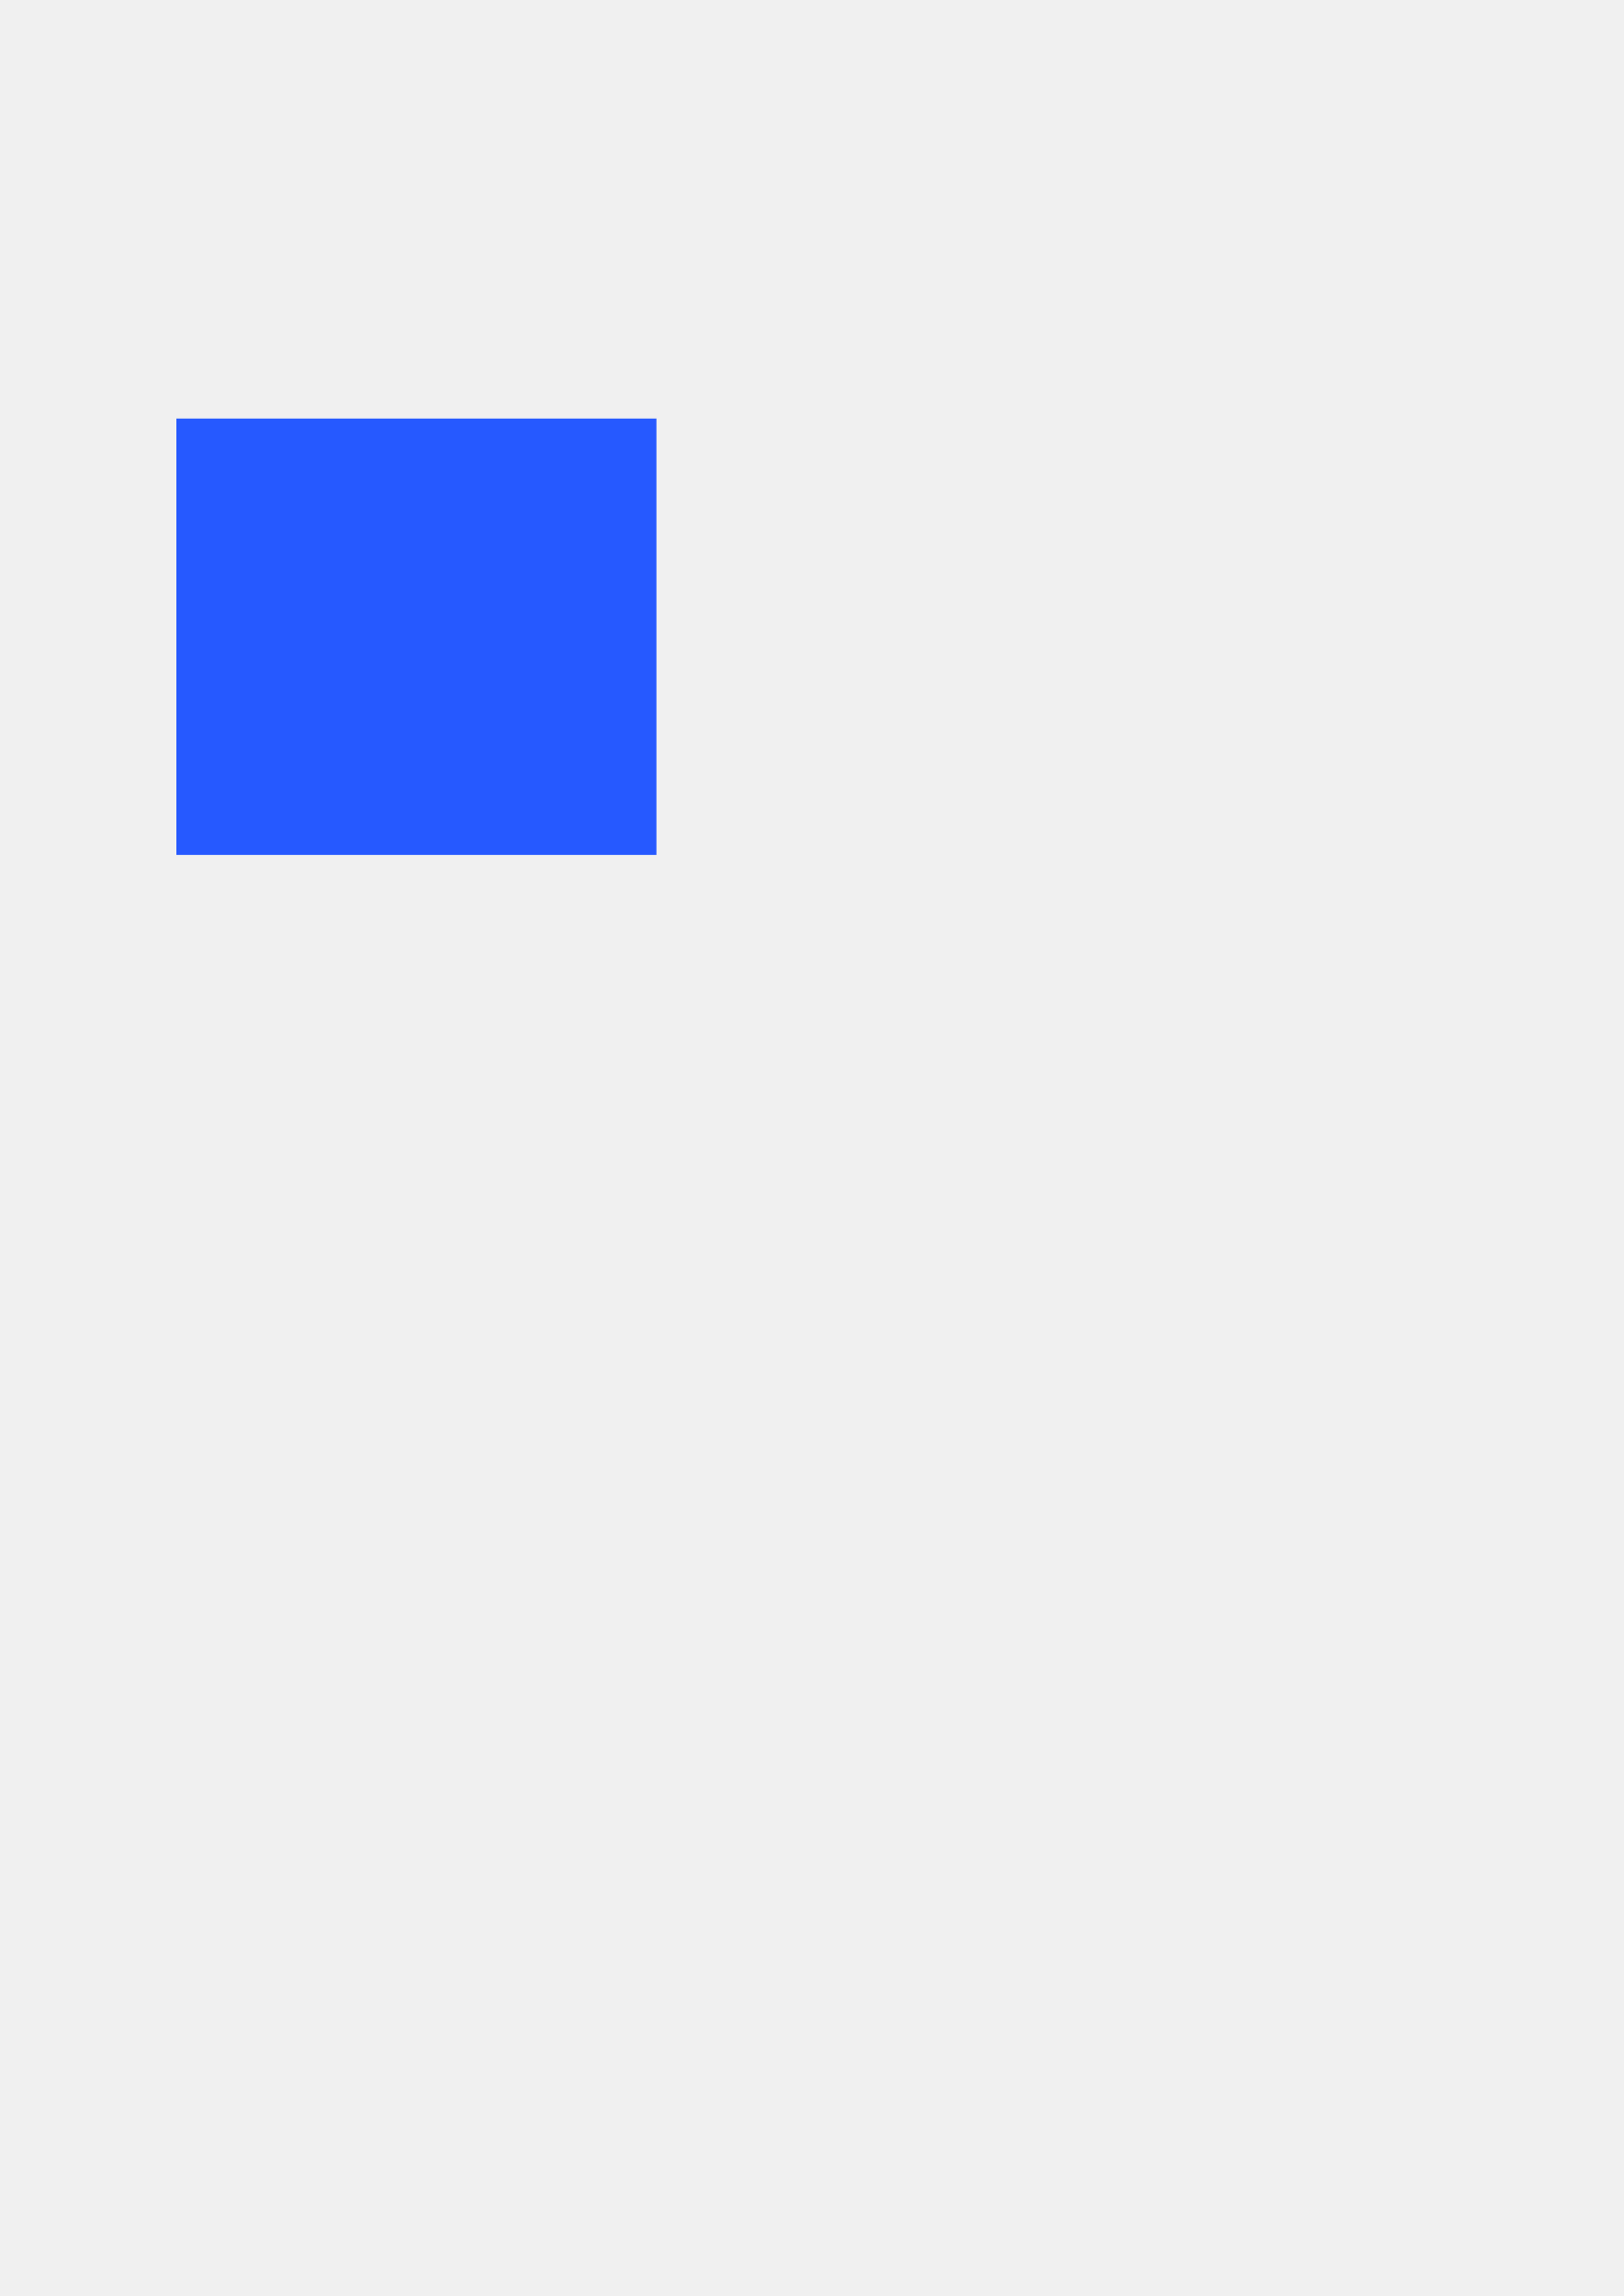
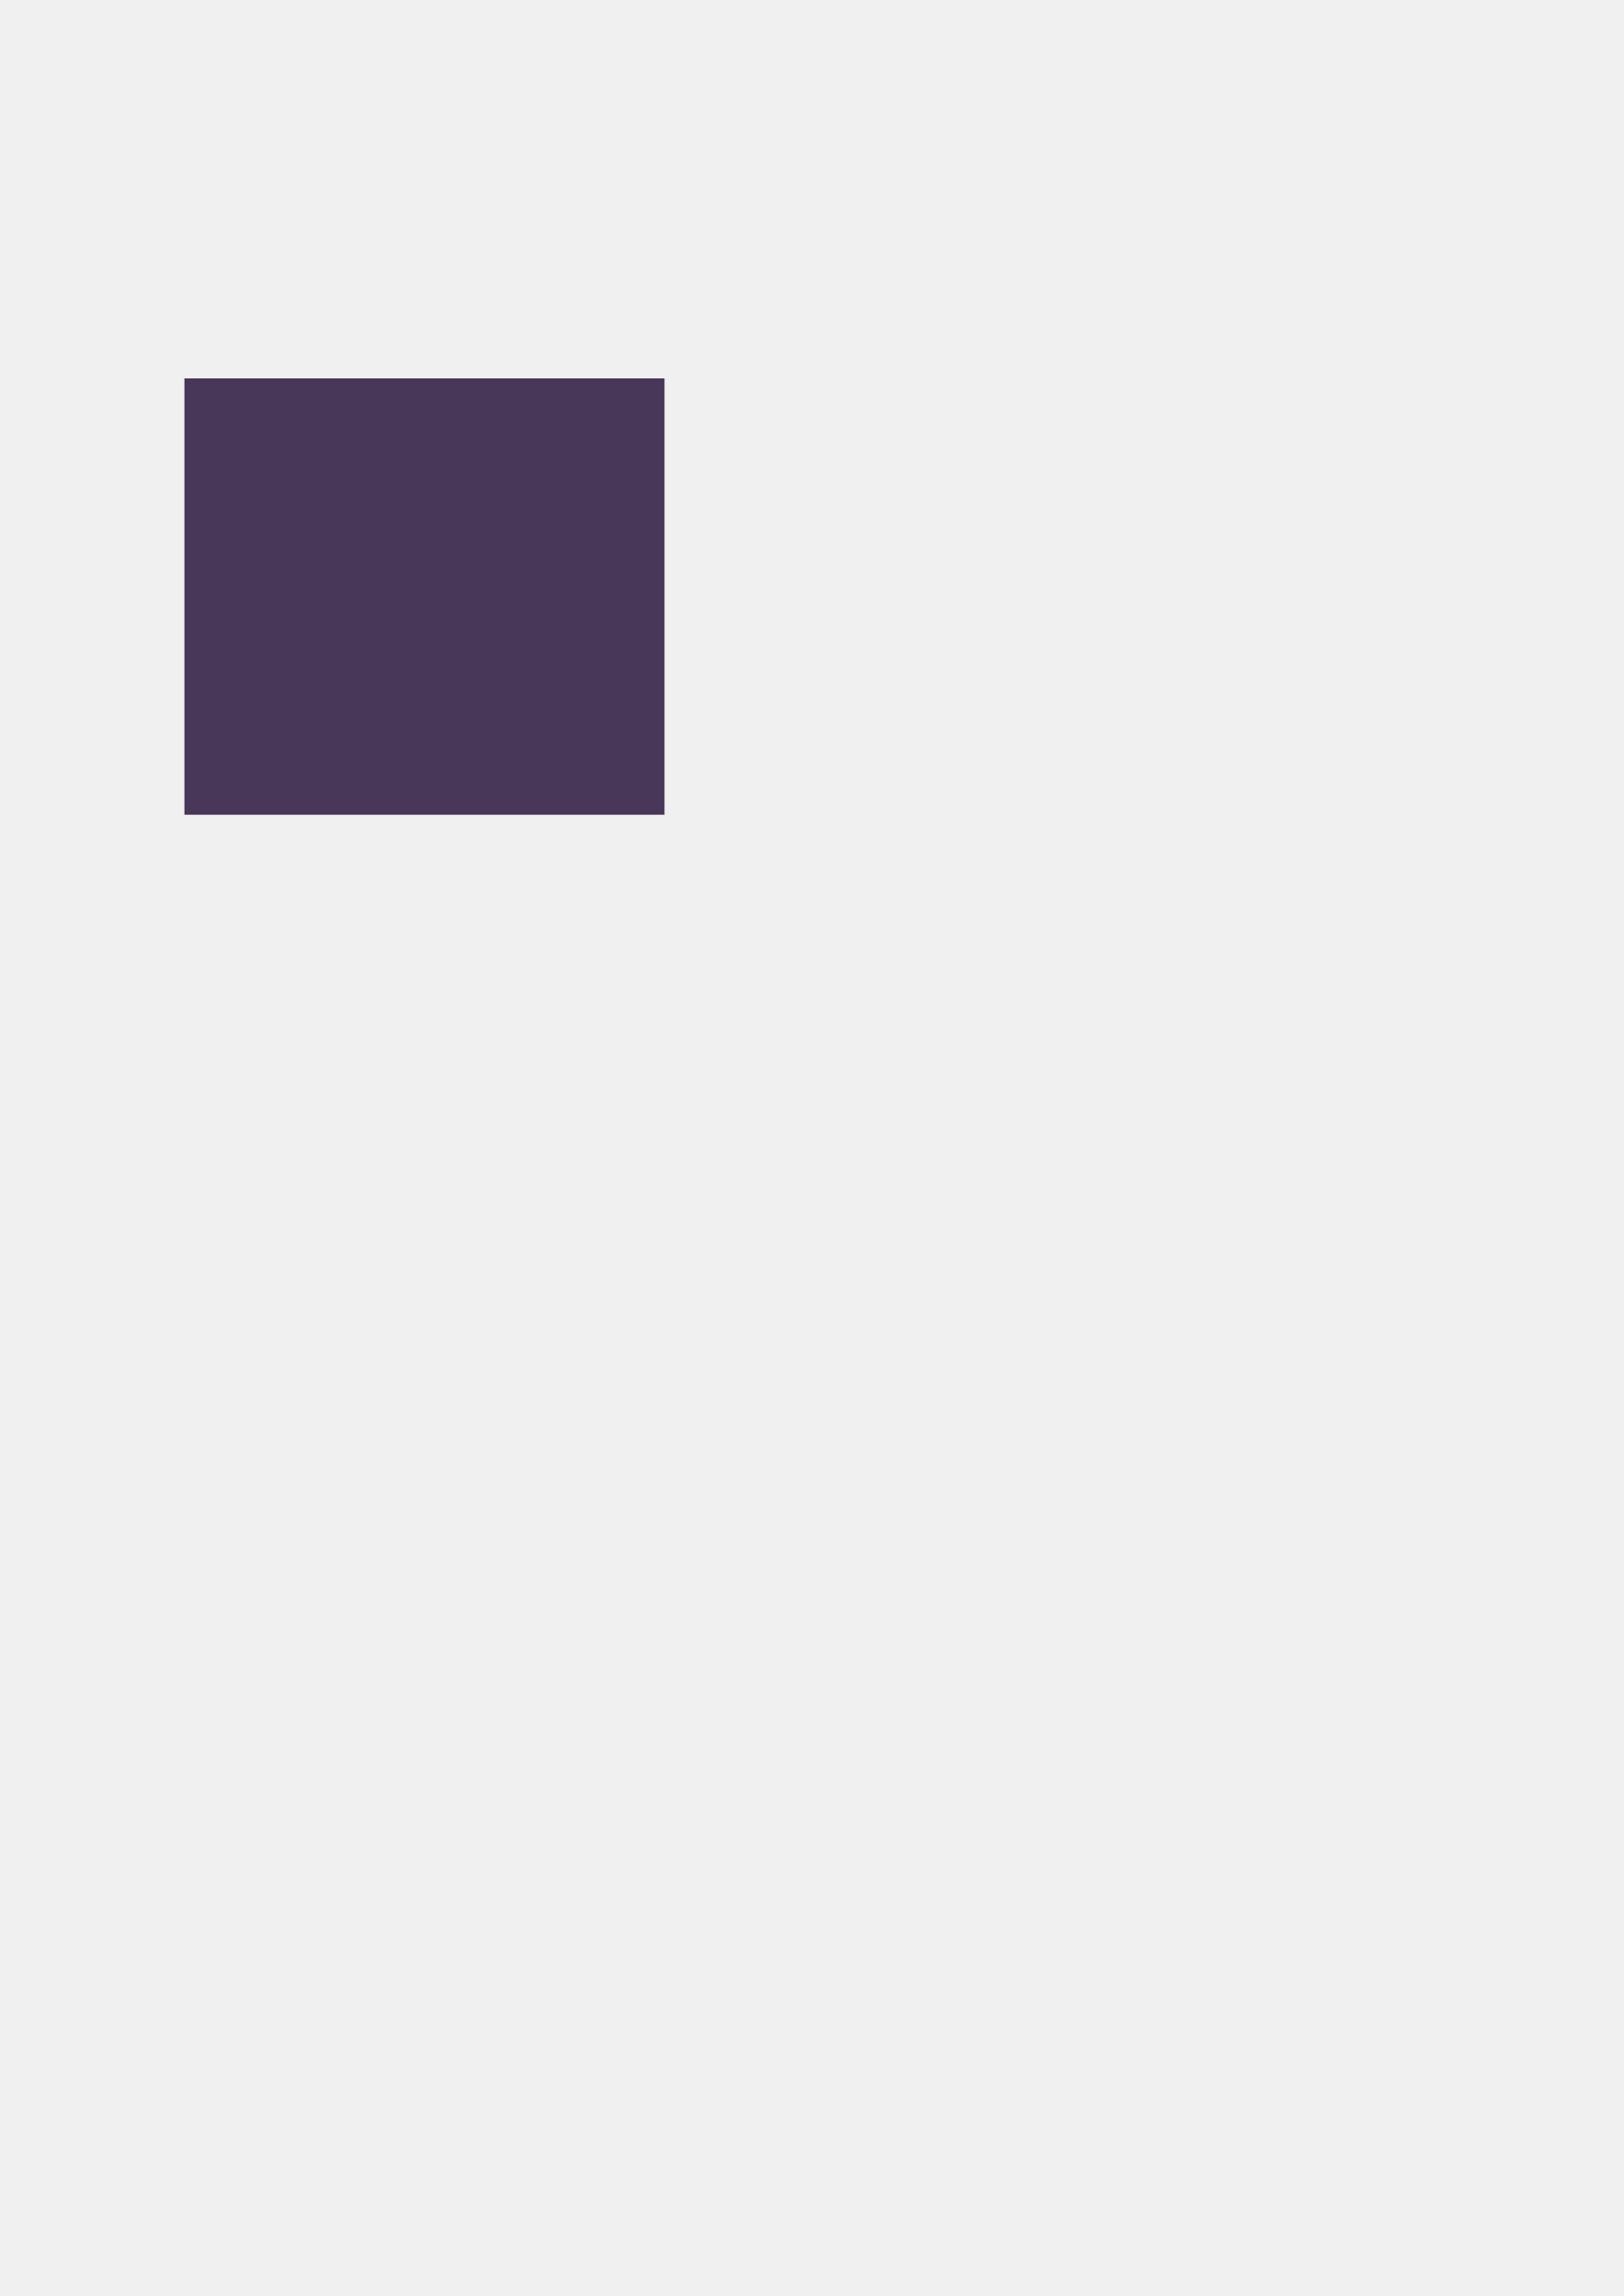
<svg xmlns="http://www.w3.org/2000/svg" width="744.094" height="1052.362" id="svg2" version="1.1">
  <defs id="defs4" />
  <g id="layer1">
-     <rect id="rect2991" width="220" height="200" x="80.831" y="191.849" style="fill:#2659ff;fill-opacity:1" />
+     <rect id="rect2991" width="220" height="200" x="84.514" y="173.434" style="fill:#493759;fill-opacity:1" />
    <flowRoot xml:space="preserve" id="flowRoot3779" style="font-size:144px;font-style:normal;font-weight:normal;line-height:125%;letter-spacing:0px;word-spacing:0px;fill:#ffffff;fill-opacity:1;stroke:none;font-family:Sans" transform="translate(357.6875,23.71852)">
      <flowRegion id="flowRegion3781">
-         <rect id="rect3783" width="259.999" height="199.683" x="-277.687" y="168.961" style="font-size:144px;fill:#ffffff;fill-opacity:1" />
+         <rect id="rect3783" width="469.999" height="289.683" x="-277.687" y="168.961" style="font-size:144px;fill:#ffffff;fill-opacity:1" />
      </flowRegion>
-       <flowPara id="flowPara3785">Egi</flowPara>
-       <flowPara id="flowPara3787" />
+       <flowPara id="flowPara3785" style="font-size:115px">.egi</flowPara>
+       <flowPara id="flowPara3787" style="font-size:115px" />
    </flowRoot>
  </g>
</svg>
